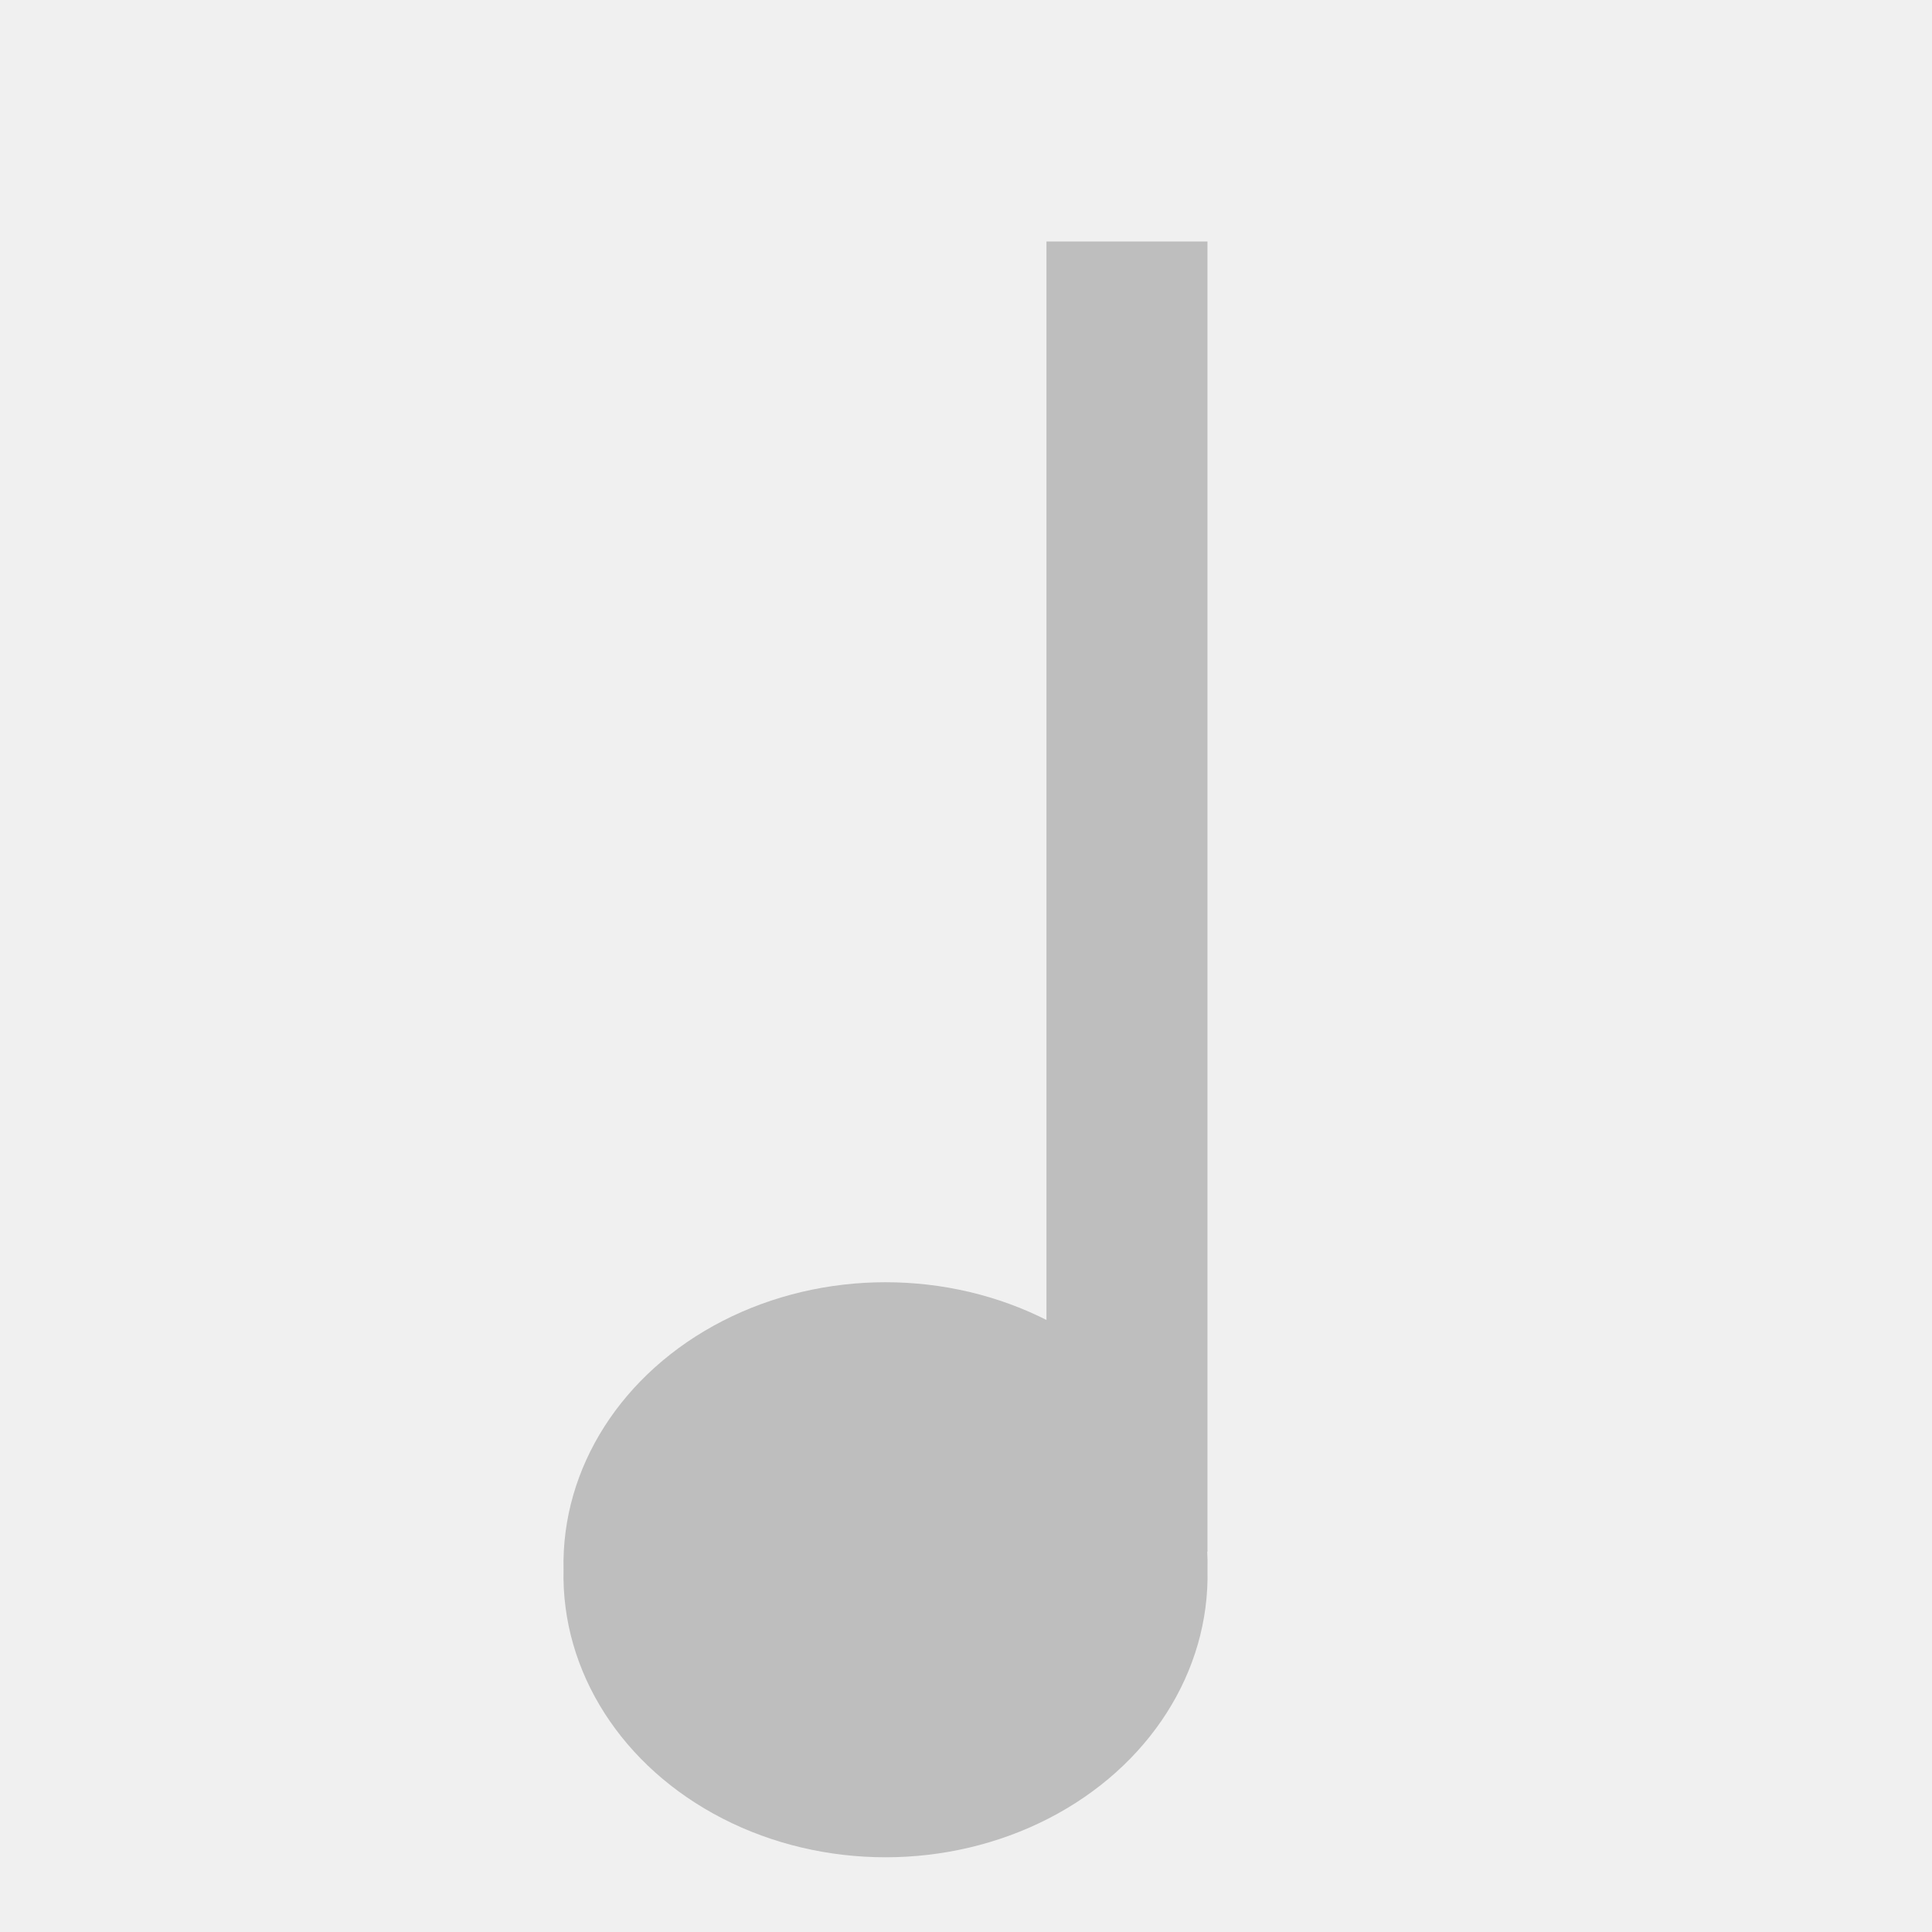
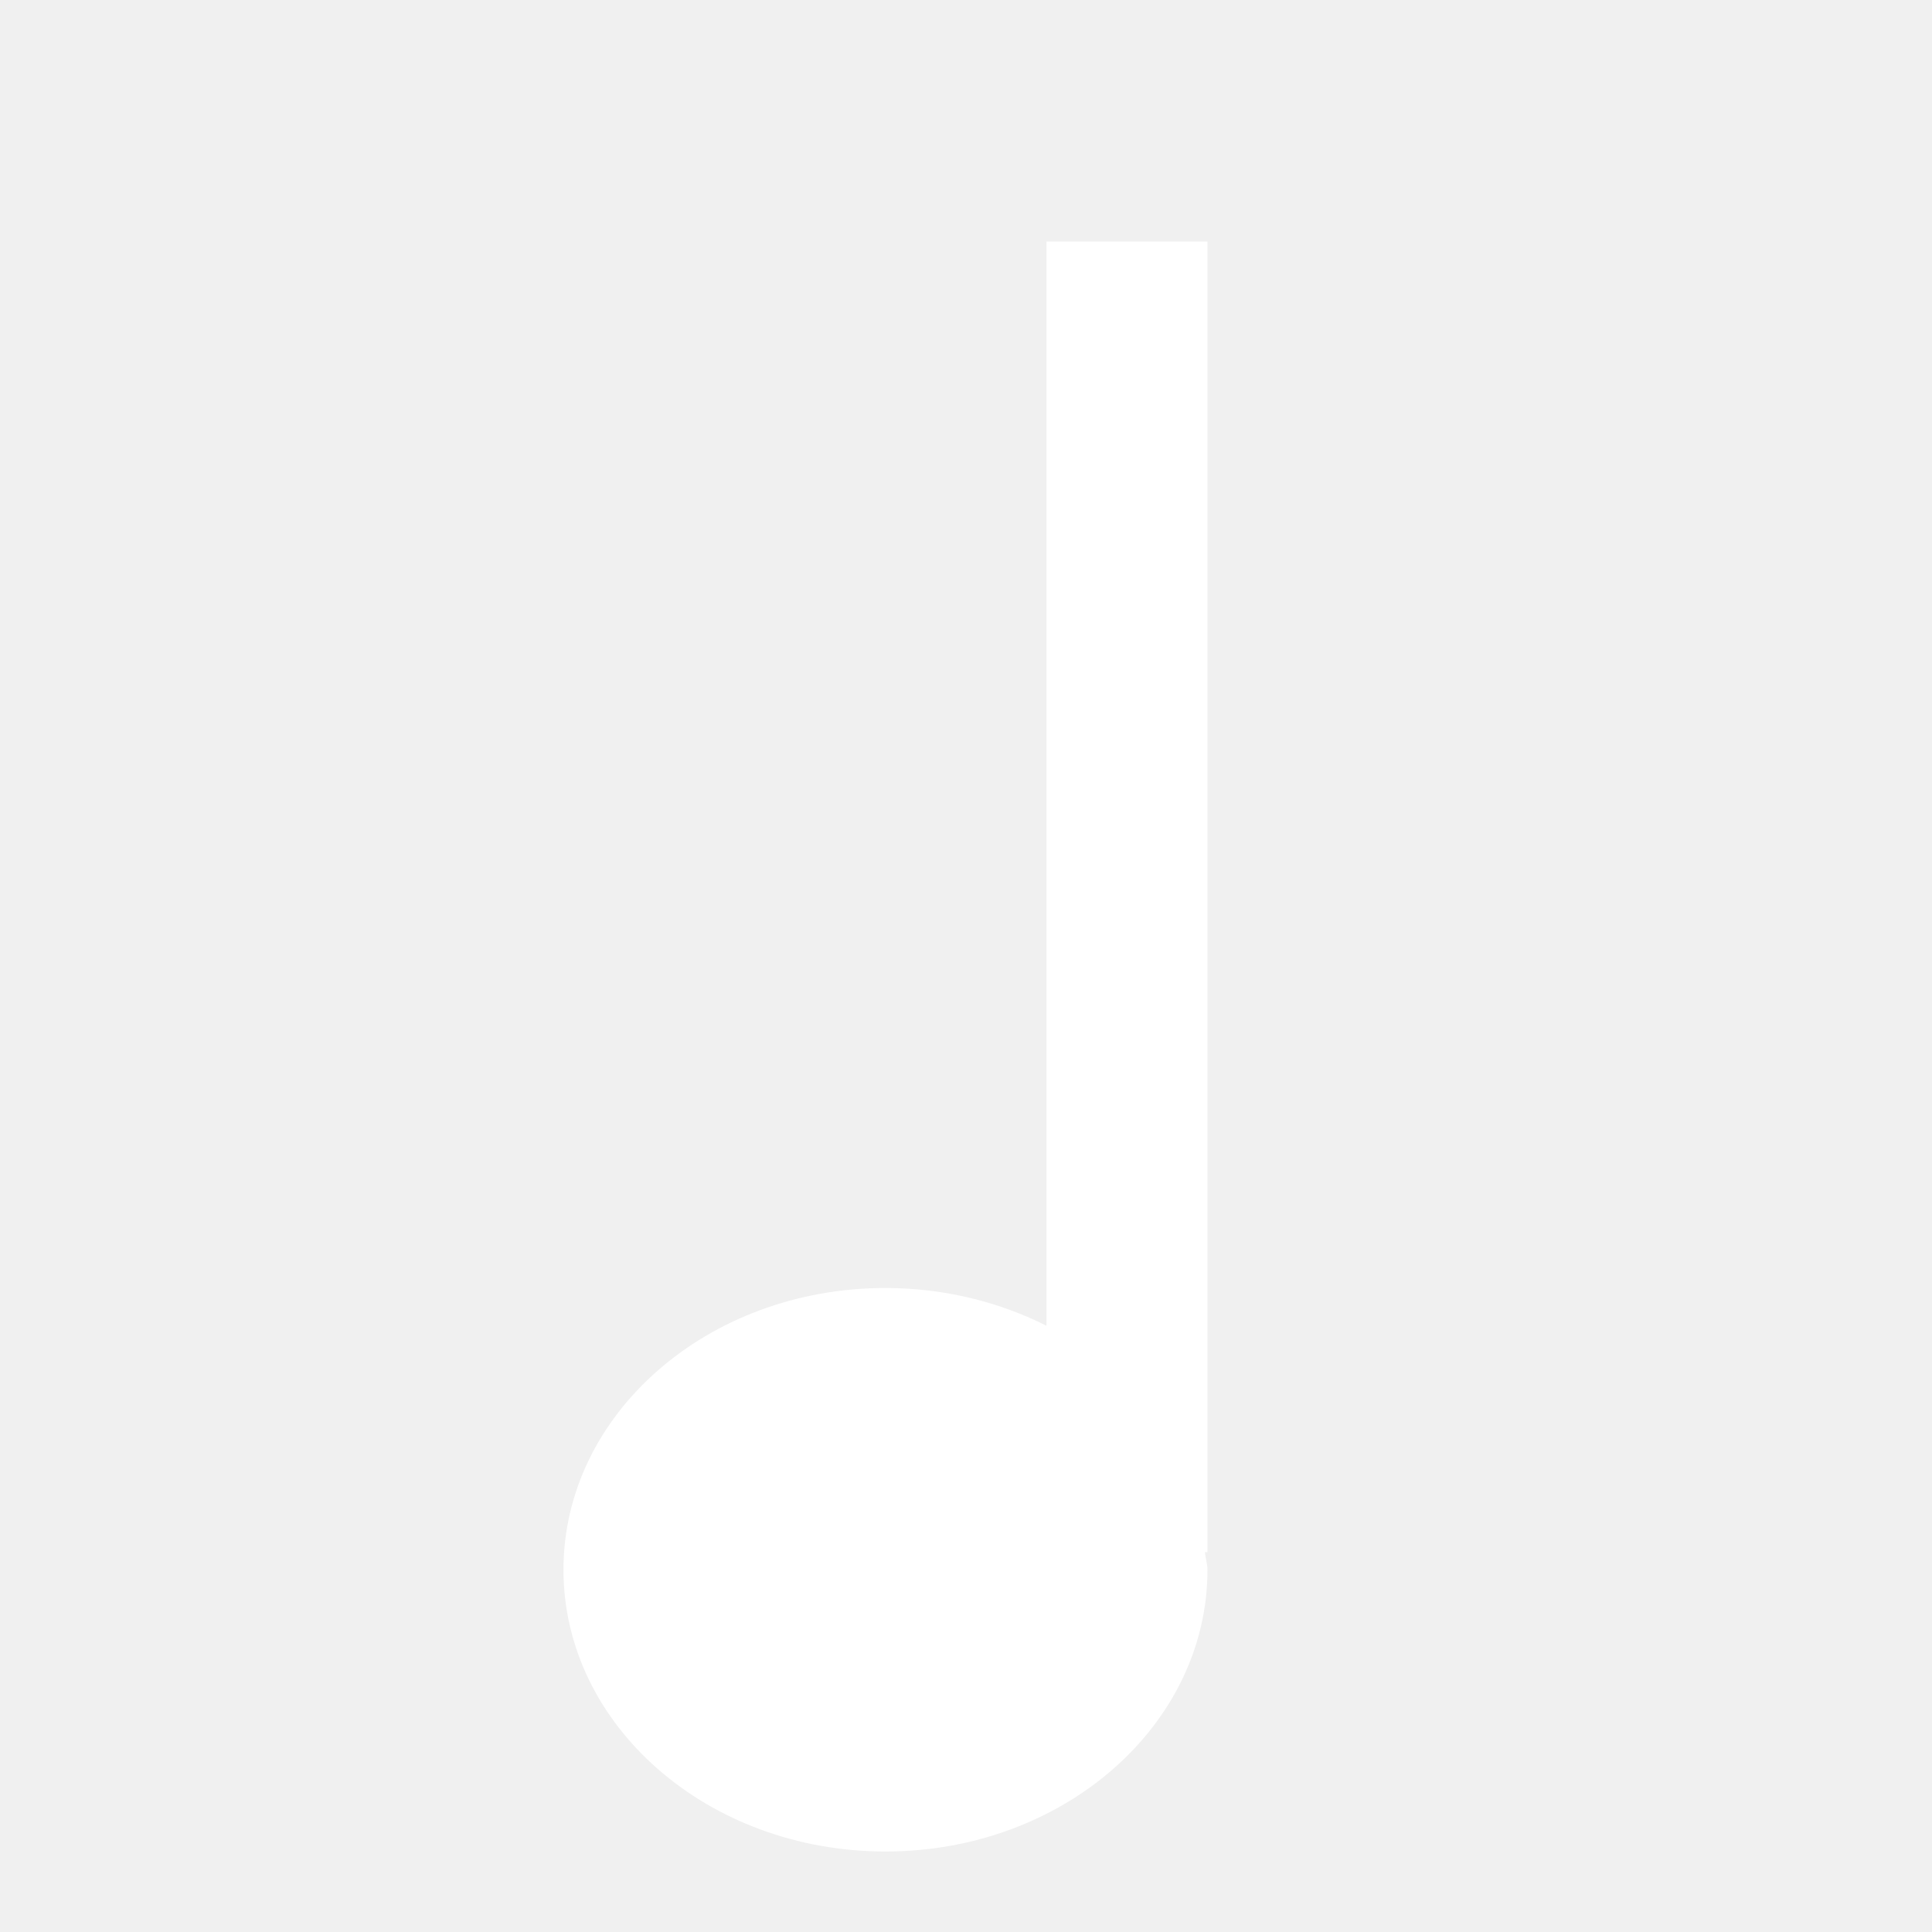
- <svg xmlns="http://www.w3.org/2000/svg" xmlns:ns1="http://www.openswatchbook.org/uri/2009/osb" height="24" id="svg7384" version="1.1" width="24">
-   <defs id="defs7386">
-     <linearGradient gradientTransform="matrix(-2.736579,0.4081035,-0.1890831,-1.446856,239.5401,-1703.69)" id="linearGradient19282" ns1:paint="solid">
-       <stop id="stop19284" offset="0" style="stop-color:#666666;stop-opacity:1;" />
-     </linearGradient>
-     <linearGradient gradientTransform="matrix(-2.736579,0.4081035,-0.1890831,-1.446856,239.5401,-1703.69)" id="linearGradient6146" ns1:paint="solid">
-       <stop id="stop6148" offset="0" style="stop-color:#666666;stop-opacity:1;" />
-     </linearGradient>
-     <linearGradient gradientTransform="matrix(-2.736579,0.4081035,-0.1890831,-1.446856,239.5401,-1703.69)" id="linearGradient6150" ns1:paint="solid">
-       <stop id="stop6152" offset="0" style="stop-color:#666666;stop-opacity:1;" />
-     </linearGradient>
-     <linearGradient gradientTransform="matrix(-2.736579,0.4081035,-0.1890831,-1.446856,239.5401,-1703.69)" id="linearGradient6154" ns1:paint="solid">
-       <stop id="stop6156" offset="0" style="stop-color:#666666;stop-opacity:1;" />
-     </linearGradient>
-     <linearGradient gradientTransform="matrix(-2.736579,0.4081035,-0.1890831,-1.446856,239.5401,-1703.69)" id="linearGradient19282-9" ns1:paint="solid">
-       <stop id="stop19284-9" offset="0" style="stop-color:#666666;stop-opacity:1;" />
-     </linearGradient>
-     <linearGradient gradientTransform="matrix(-2.736579,0.4081035,-0.1890831,-1.446856,239.5401,-1703.69)" id="linearGradient6178" ns1:paint="solid">
-       <stop id="stop6180" offset="0" style="stop-color:#666666;stop-opacity:1;" />
-     </linearGradient>
-     <linearGradient gradientTransform="matrix(-2.736579,0.4081035,-0.1890831,-1.446856,239.5401,-1703.69)" id="linearGradient6182" ns1:paint="solid">
-       <stop id="stop6184" offset="0" style="stop-color:#666666;stop-opacity:1;" />
-     </linearGradient>
-     <linearGradient gradientTransform="matrix(-2.736579,0.4081035,-0.1890831,-1.446856,239.5401,-1703.69)" id="linearGradient6186" ns1:paint="solid">
-       <stop id="stop6188" offset="0" style="stop-color:#666666;stop-opacity:1;" />
-     </linearGradient>
-     <linearGradient gradientTransform="matrix(-2.736579,0.4081035,-0.1890831,-1.446856,239.5401,-1703.69)" id="linearGradient19282-5" ns1:paint="solid">
-       <stop id="stop19284-6" offset="0" style="stop-color:#666666;stop-opacity:1;" />
-     </linearGradient>
-     <linearGradient gradientTransform="matrix(-2.736579,0.4081035,-0.1890831,-1.446856,239.5401,-1703.69)" id="linearGradient6210" ns1:paint="solid">
-       <stop id="stop6212" offset="0" style="stop-color:#666666;stop-opacity:1;" />
-     </linearGradient>
-     <linearGradient gradientTransform="matrix(-2.736579,0.4081035,-0.1890831,-1.446856,239.5401,-1703.69)" id="linearGradient19282-8" ns1:paint="solid">
-       <stop id="stop19284-5" offset="0" style="stop-color:#666666;stop-opacity:1;" />
-     </linearGradient>
-     <linearGradient gradientTransform="matrix(-2.736579,0.4081035,-0.1890831,-1.446856,239.5401,-1703.69)" id="linearGradient6265" ns1:paint="solid">
-       <stop id="stop6267" offset="0" style="stop-color:#666666;stop-opacity:1;" />
-     </linearGradient>
-     <linearGradient gradientTransform="matrix(-2.736579,0.4081035,-0.1890831,-1.446856,239.5401,-1703.69)" id="linearGradient6269" ns1:paint="solid">
-       <stop id="stop6271" offset="0" style="stop-color:#666666;stop-opacity:1;" />
-     </linearGradient>
-     <linearGradient gradientTransform="matrix(-2.736579,0.4081035,-0.1890831,-1.446856,239.5401,-1703.69)" id="linearGradient6273" ns1:paint="solid">
-       <stop id="stop6275" offset="0" style="stop-color:#666666;stop-opacity:1;" />
-     </linearGradient>
-     <linearGradient gradientTransform="matrix(-2.736579,0.4081035,-0.1890831,-1.446856,239.5401,-1703.69)" id="linearGradient6277" ns1:paint="solid">
-       <stop id="stop6279" offset="0" style="stop-color:#666666;stop-opacity:1;" />
-     </linearGradient>
-     <linearGradient gradientTransform="matrix(-2.736579,0.4081035,-0.1890831,-1.446856,239.5401,-1703.69)" id="linearGradient6281" ns1:paint="solid">
-       <stop id="stop6283" offset="0" style="stop-color:#666666;stop-opacity:1;" />
-     </linearGradient>
-     <linearGradient gradientTransform="matrix(-2.736579,0.4081035,-0.1890831,-1.446856,239.5401,-1703.69)" id="linearGradient6285" ns1:paint="solid">
-       <stop id="stop6287" offset="0" style="stop-color:#666666;stop-opacity:1;" />
-     </linearGradient>
-     <linearGradient gradientTransform="matrix(-2.736579,0.4081035,-0.1890831,-1.446856,239.5401,-1703.69)" id="linearGradient6289" ns1:paint="solid">
-       <stop id="stop6291" offset="0" style="stop-color:#666666;stop-opacity:1;" />
-     </linearGradient>
-     <linearGradient gradientTransform="matrix(-2.736579,0.4081035,-0.1890831,-1.446856,239.5401,-1703.69)" id="linearGradient6293" ns1:paint="solid">
-       <stop id="stop6295" offset="0" style="stop-color:#666666;stop-opacity:1;" />
-     </linearGradient>
-     <linearGradient gradientTransform="matrix(-2.736579,0.4081035,-0.1890831,-1.446856,239.5401,-1703.69)" id="linearGradient19282-7" ns1:paint="solid">
-       <stop id="stop19284-64" offset="0" style="stop-color:#666666;stop-opacity:1;" />
-     </linearGradient>
-     <linearGradient gradientTransform="matrix(-2.736579,0.4081035,-0.1890831,-1.446856,239.5401,-1703.69)" id="linearGradient16739" ns1:paint="solid">
-       <stop id="stop16741" offset="0" style="stop-color:#666666;stop-opacity:1;" />
-     </linearGradient>
-     <linearGradient gradientTransform="matrix(-2.736579,0.4081035,-0.1890831,-1.446856,239.5401,-1703.69)" id="linearGradient16743" ns1:paint="solid">
-       <stop id="stop16745" offset="0" style="stop-color:#666666;stop-opacity:1;" />
-     </linearGradient>
-     <linearGradient gradientTransform="matrix(-2.736579,0.4081035,-0.1890831,-1.446856,239.5401,-1703.69)" id="linearGradient16747" ns1:paint="solid">
-       <stop id="stop16749" offset="0" style="stop-color:#666666;stop-opacity:1;" />
-     </linearGradient>
-     <linearGradient gradientTransform="matrix(-2.736579,0.4081035,-0.1890831,-1.446856,239.5401,-1703.69)" id="linearGradient19282-6" ns1:paint="solid">
-       <stop id="stop19284-0" offset="0" style="stop-color:#666666;stop-opacity:1;" />
-     </linearGradient>
-     <linearGradient gradientTransform="matrix(-2.736579,0.4081035,-0.1890831,-1.446856,239.5401,-1703.69)" id="linearGradient17700" ns1:paint="solid">
-       <stop id="stop17702" offset="0" style="stop-color:#666666;stop-opacity:1;" />
-     </linearGradient>
-     <linearGradient gradientTransform="matrix(-2.736579,0.4081035,-0.1890831,-1.446856,239.5401,-1703.69)" id="linearGradient17704" ns1:paint="solid">
-       <stop id="stop17706" offset="0" style="stop-color:#666666;stop-opacity:1;" />
-     </linearGradient>
-     <linearGradient gradientTransform="matrix(-2.736579,0.4081035,-0.1890831,-1.446856,239.5401,-1703.69)" id="linearGradient19282-2" ns1:paint="solid">
-       <stop id="stop19284-2" offset="0" style="stop-color:#666666;stop-opacity:1;" />
-     </linearGradient>
-     <linearGradient gradientTransform="matrix(-2.736579,0.4081035,-0.1890831,-1.446856,239.5401,-1703.69)" id="linearGradient6672" ns1:paint="solid">
-       <stop id="stop6674" offset="0" style="stop-color:#666666;stop-opacity:1;" />
-     </linearGradient>
-     <linearGradient gradientTransform="matrix(-2.736579,0.4081035,-0.1890831,-1.446856,239.5401,-1703.69)" id="linearGradient6676" ns1:paint="solid">
-       <stop id="stop6678" offset="0" style="stop-color:#666666;stop-opacity:1;" />
-     </linearGradient>
-     <linearGradient gradientTransform="matrix(-2.736579,0.4081035,-0.1890831,-1.446856,239.5401,-1703.69)" id="linearGradient6680" ns1:paint="solid">
-       <stop id="stop6682" offset="0" style="stop-color:#666666;stop-opacity:1;" />
-     </linearGradient>
-     <linearGradient gradientTransform="matrix(-1.832639,-0.2093874,0.1278891,-0.9643293,768.0314,-1256.968)" id="linearGradient19282-2-7" ns1:paint="solid">
-       <stop id="stop19284-2-3" offset="0" style="stop-color:#666666;stop-opacity:1;" />
-     </linearGradient>
-   </defs>
-   <g id="layer12" style="display:inline" transform="translate(-257.0004,-267)">
-     <rect height="24" id="rect7648" style="color:#bebebe;fill:none;stroke:none;stroke-width:2;marker:none;visibility:visible;display:inline;overflow:visible;enable-background:accumulate" width="24" x="257" y="267" />
-     <rect height="16.274" id="rect7652" style="color:#000000;fill:#bebebe;fill-opacity:1;fill-rule:nonzero;stroke:none;stroke-width:1.508;marker:none;visibility:visible;display:inline;overflow:visible;enable-background:new" width="2" x="270" y="270" />
-     <path d="m 348.427,174.171 a 2.431,2.107 0 1 1 -4.861,0 2.431,2.107 0 1 1 4.861,0 z" id="use4199-9" style="color:#000000;fill:#bebebe;fill-opacity:1;stroke:none;stroke-width:0.648;marker:none;visibility:visible;display:inline;overflow:visible;enable-background:new" transform="matrix(1.64563,0,0,1.661454,-301.3816,-2.877015)" />
+ <svg xmlns="http://www.w3.org/2000/svg" height="24" id="svg7384" version="1.1" width="24">
+   <defs id="defs7386" />
+   <g id="actions" style="display:inline" transform="translate(-257.0004,-267)">
+     <path d="m 270,270 0,13.469 C 269.413,283.173 268.726,283 268,283 c -2.209,0 -4,1.567 -4,3.5 0,1.933 1.791,3.5 4,3.5 2.209,0 4,-1.567 4,-3.5 0,-0.074 -0.026,-0.146 -0.031,-0.219 l 0.031,0 0,-16.281 -2,0 z" id="rect7652" style="color:#000000;fill:#ffffff;fill-rule:nonzero;stroke:none;stroke-width:1.508;marker:none;visibility:visible;display:inline;overflow:visible;enable-background:new" />
  </g>
</svg>
